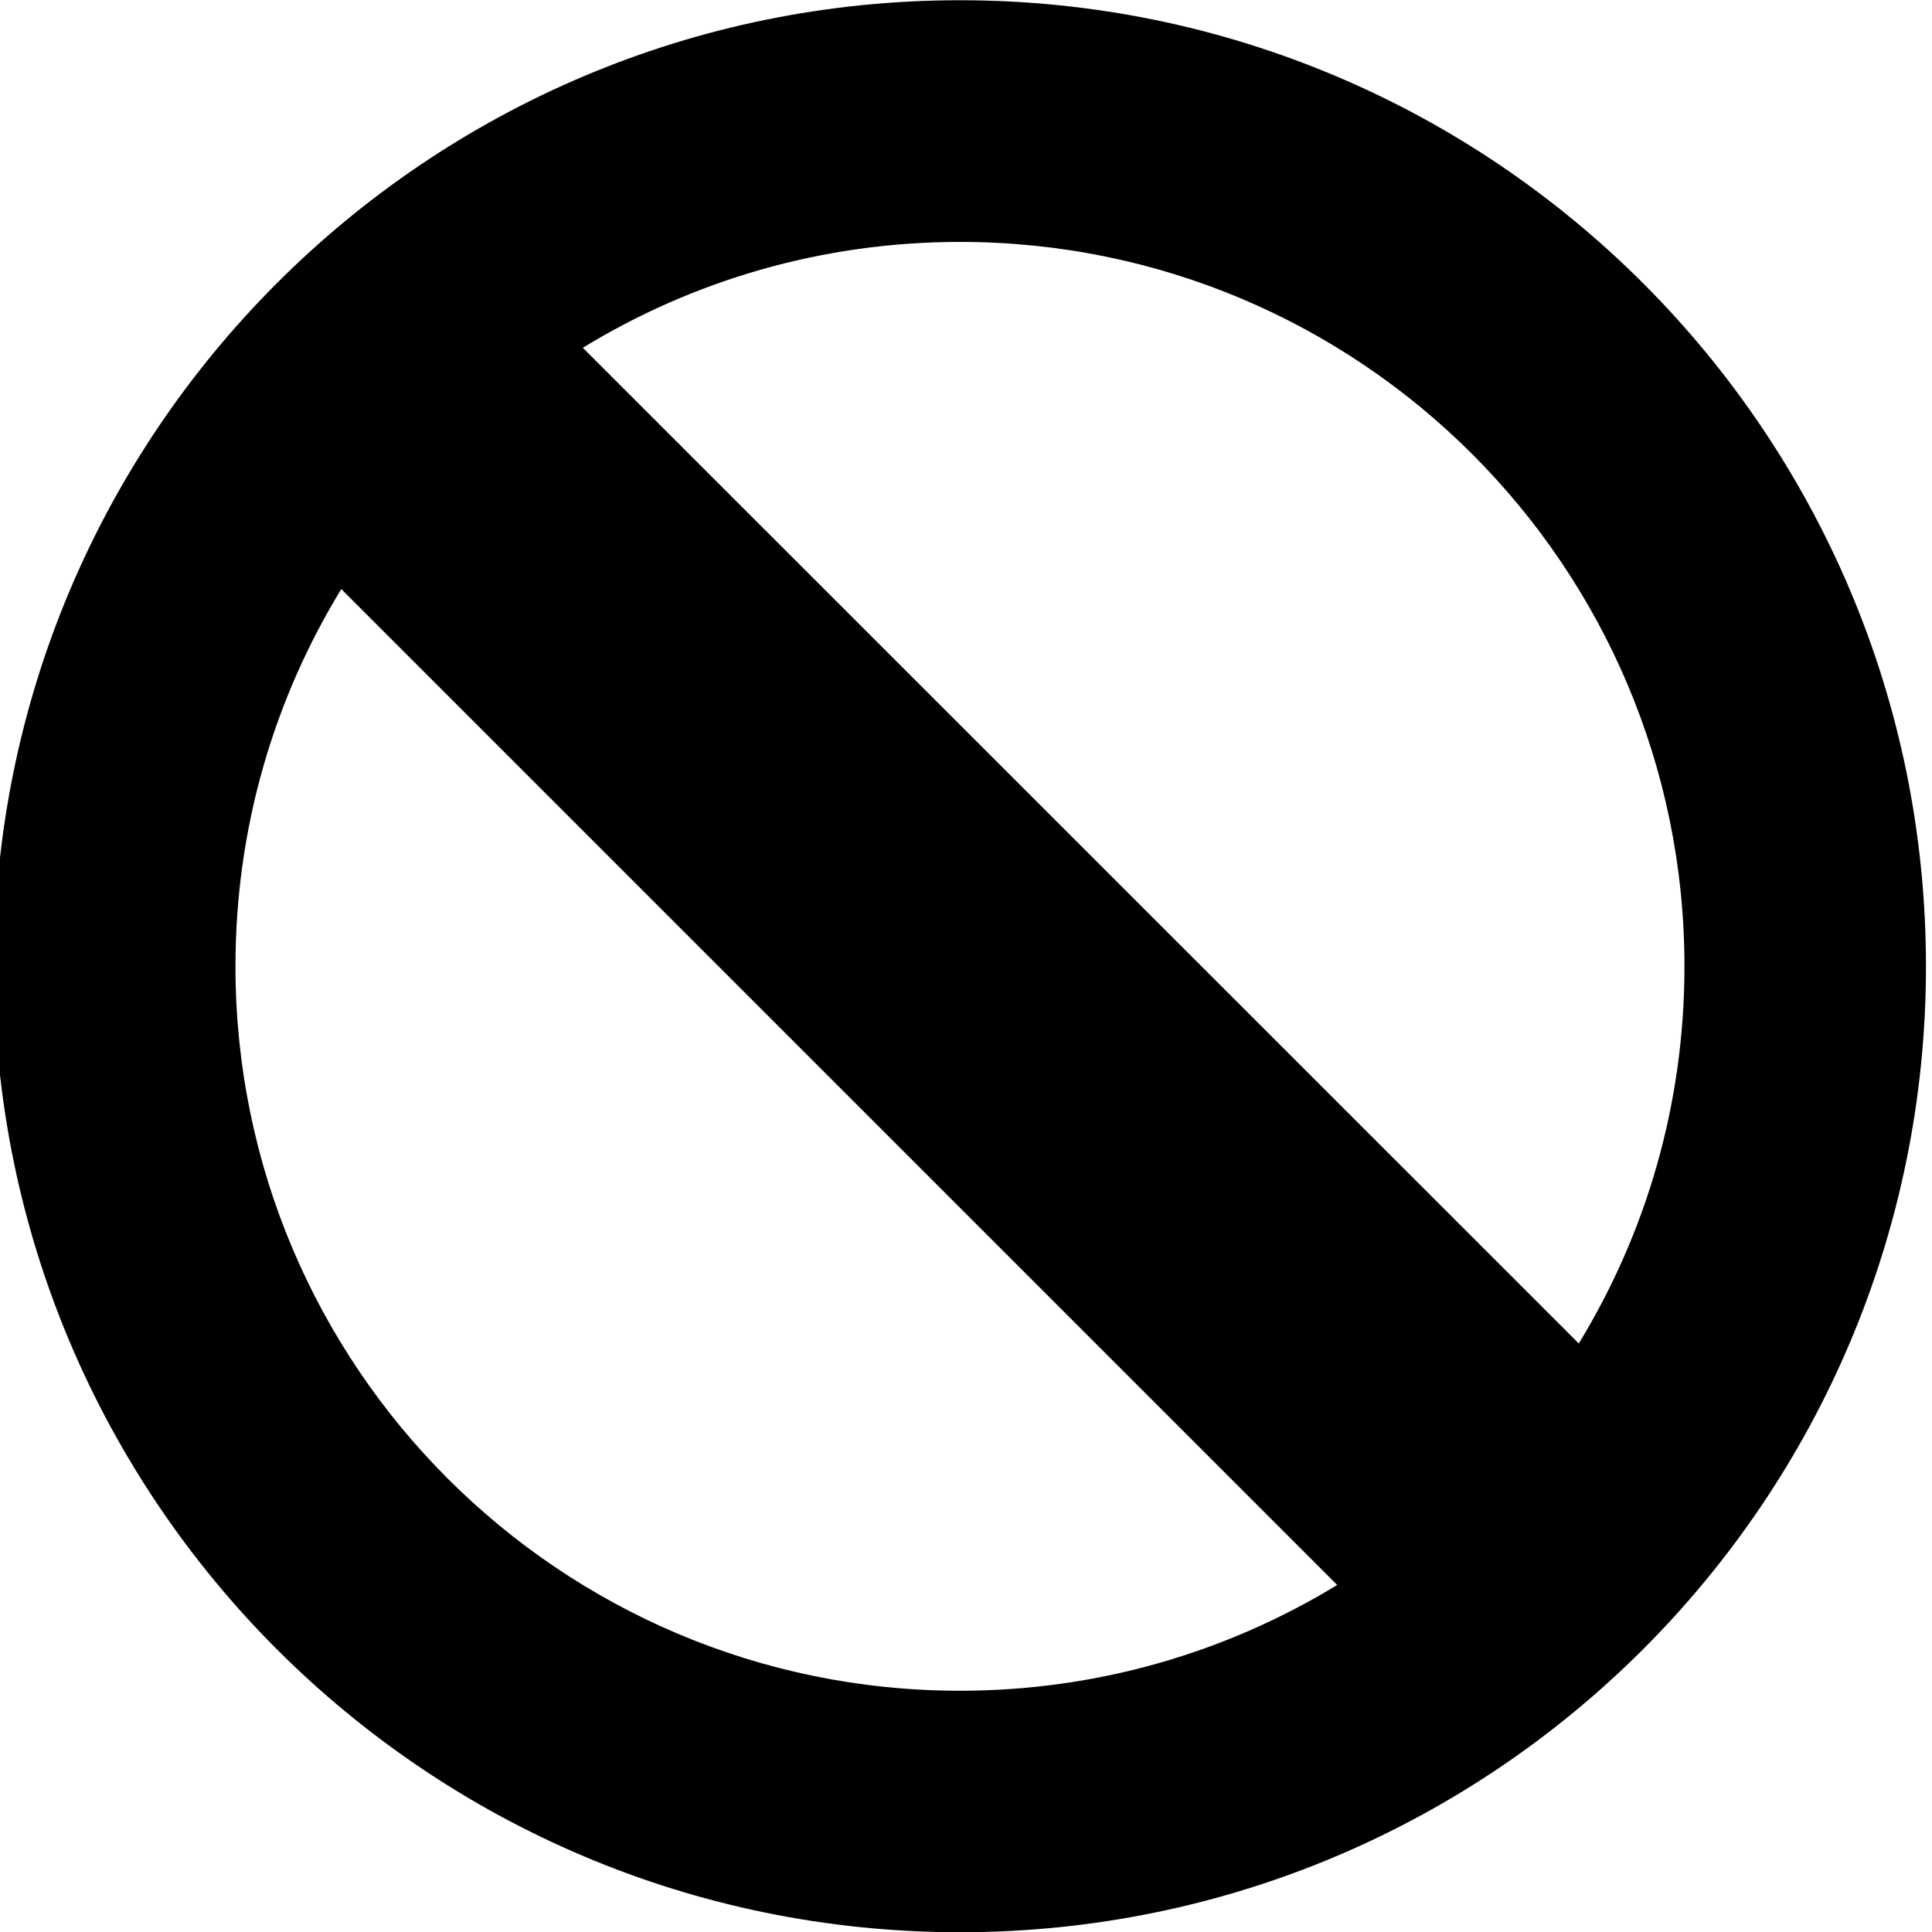
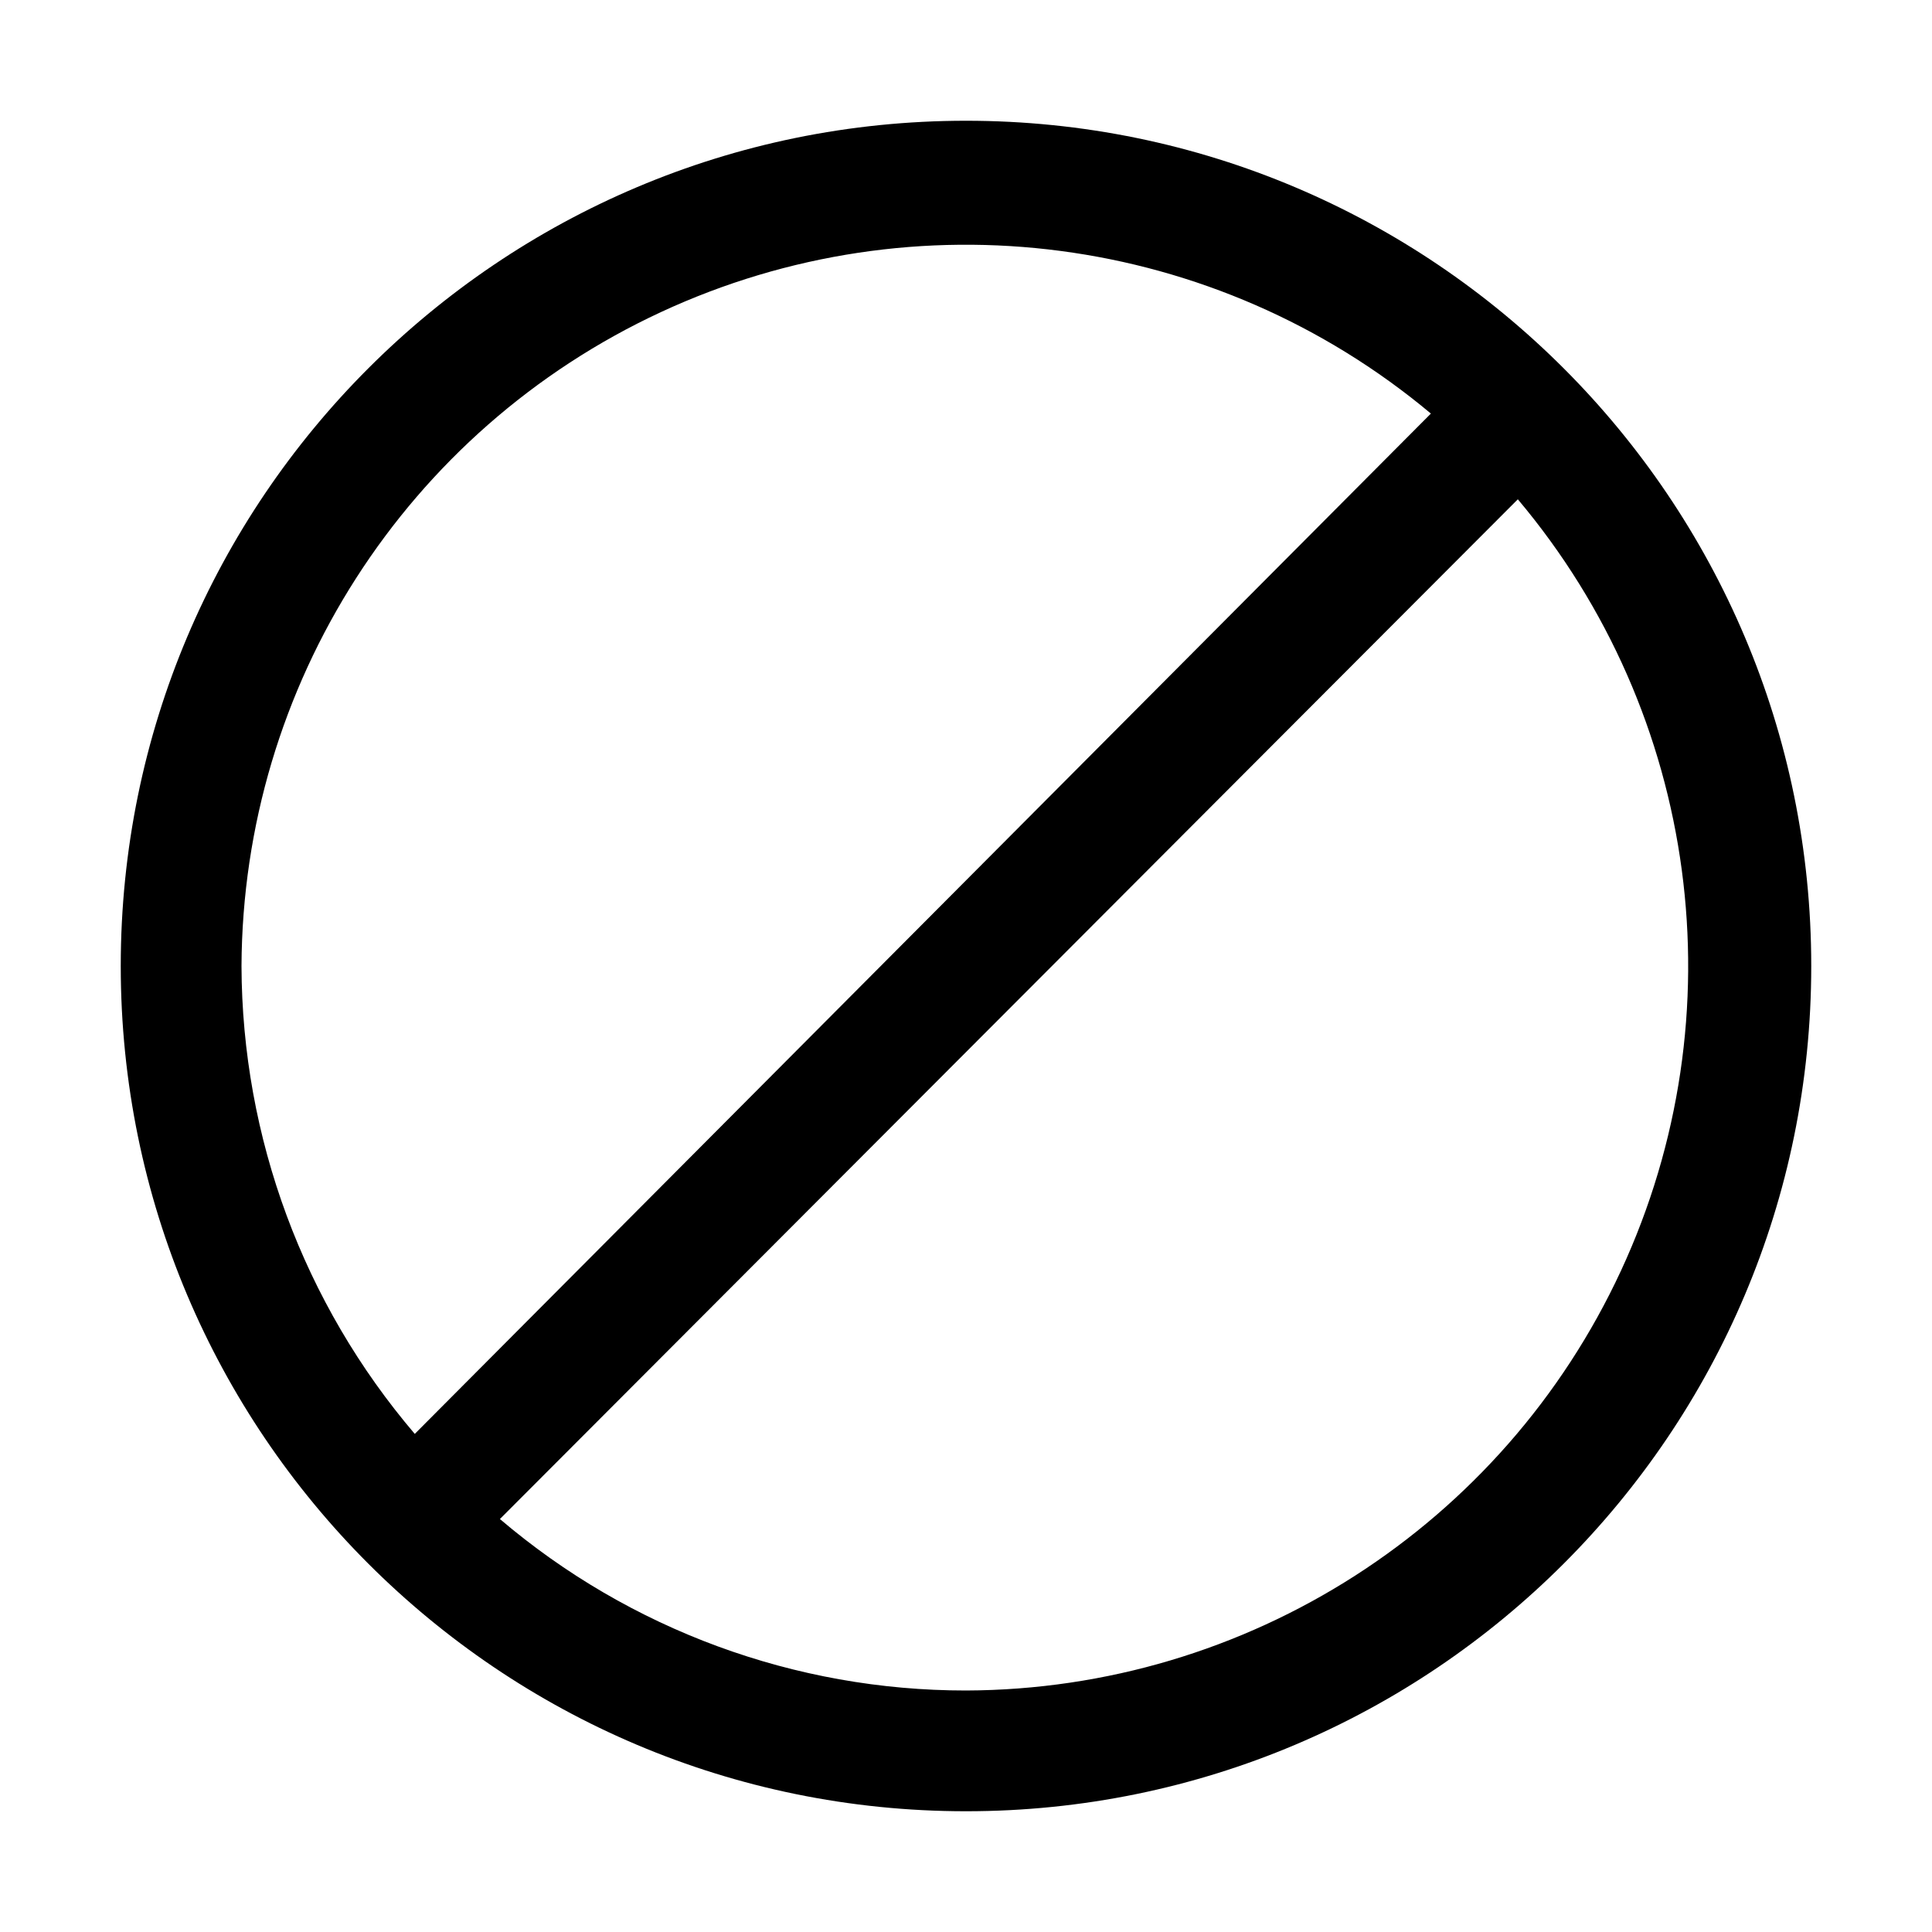
- <svg xmlns="http://www.w3.org/2000/svg" viewBox="0 0 32 32">
-   <path d="M15.9.004c-8.837 0-16 7.163-16 16s7.163 16 16 16 16-7.163 16-16-7.163-16-16-16zm0 28c-6.627 0-12-5.373-12-12 0-2.29.64-4.427 1.753-6.247l16.495 16.495c-1.82 1.11-3.96 1.752-6.248 1.752zm10.248-5.753L9.653 5.76c1.82-1.112 3.96-1.753 6.247-1.753 6.627 0 12 5.373 12 12 0 2.29-.64 4.428-1.752 6.247z" />
+ <svg xmlns="http://www.w3.org/2000/svg" id="Layer_1" data-name="Layer 1" viewBox="0 0 32 32">
+   <defs>
+     <style>.cls-1{fill:none;}</style>
+   </defs>
+   <path d="M16,2A14,14,0,1,0,30,16,14,14,0,0,0,16,2ZM4,16a12,12,0,0,1,19.7-9.15L6.87,23.75A12,12,0,0,1,4,16ZM16,28a11.9,11.9,0,0,1-7.72-2.84L25.14,8.27A12,12,0,0,1,16,28Z" />
+   <rect class="cls-1" width="32" height="32" />
</svg>
